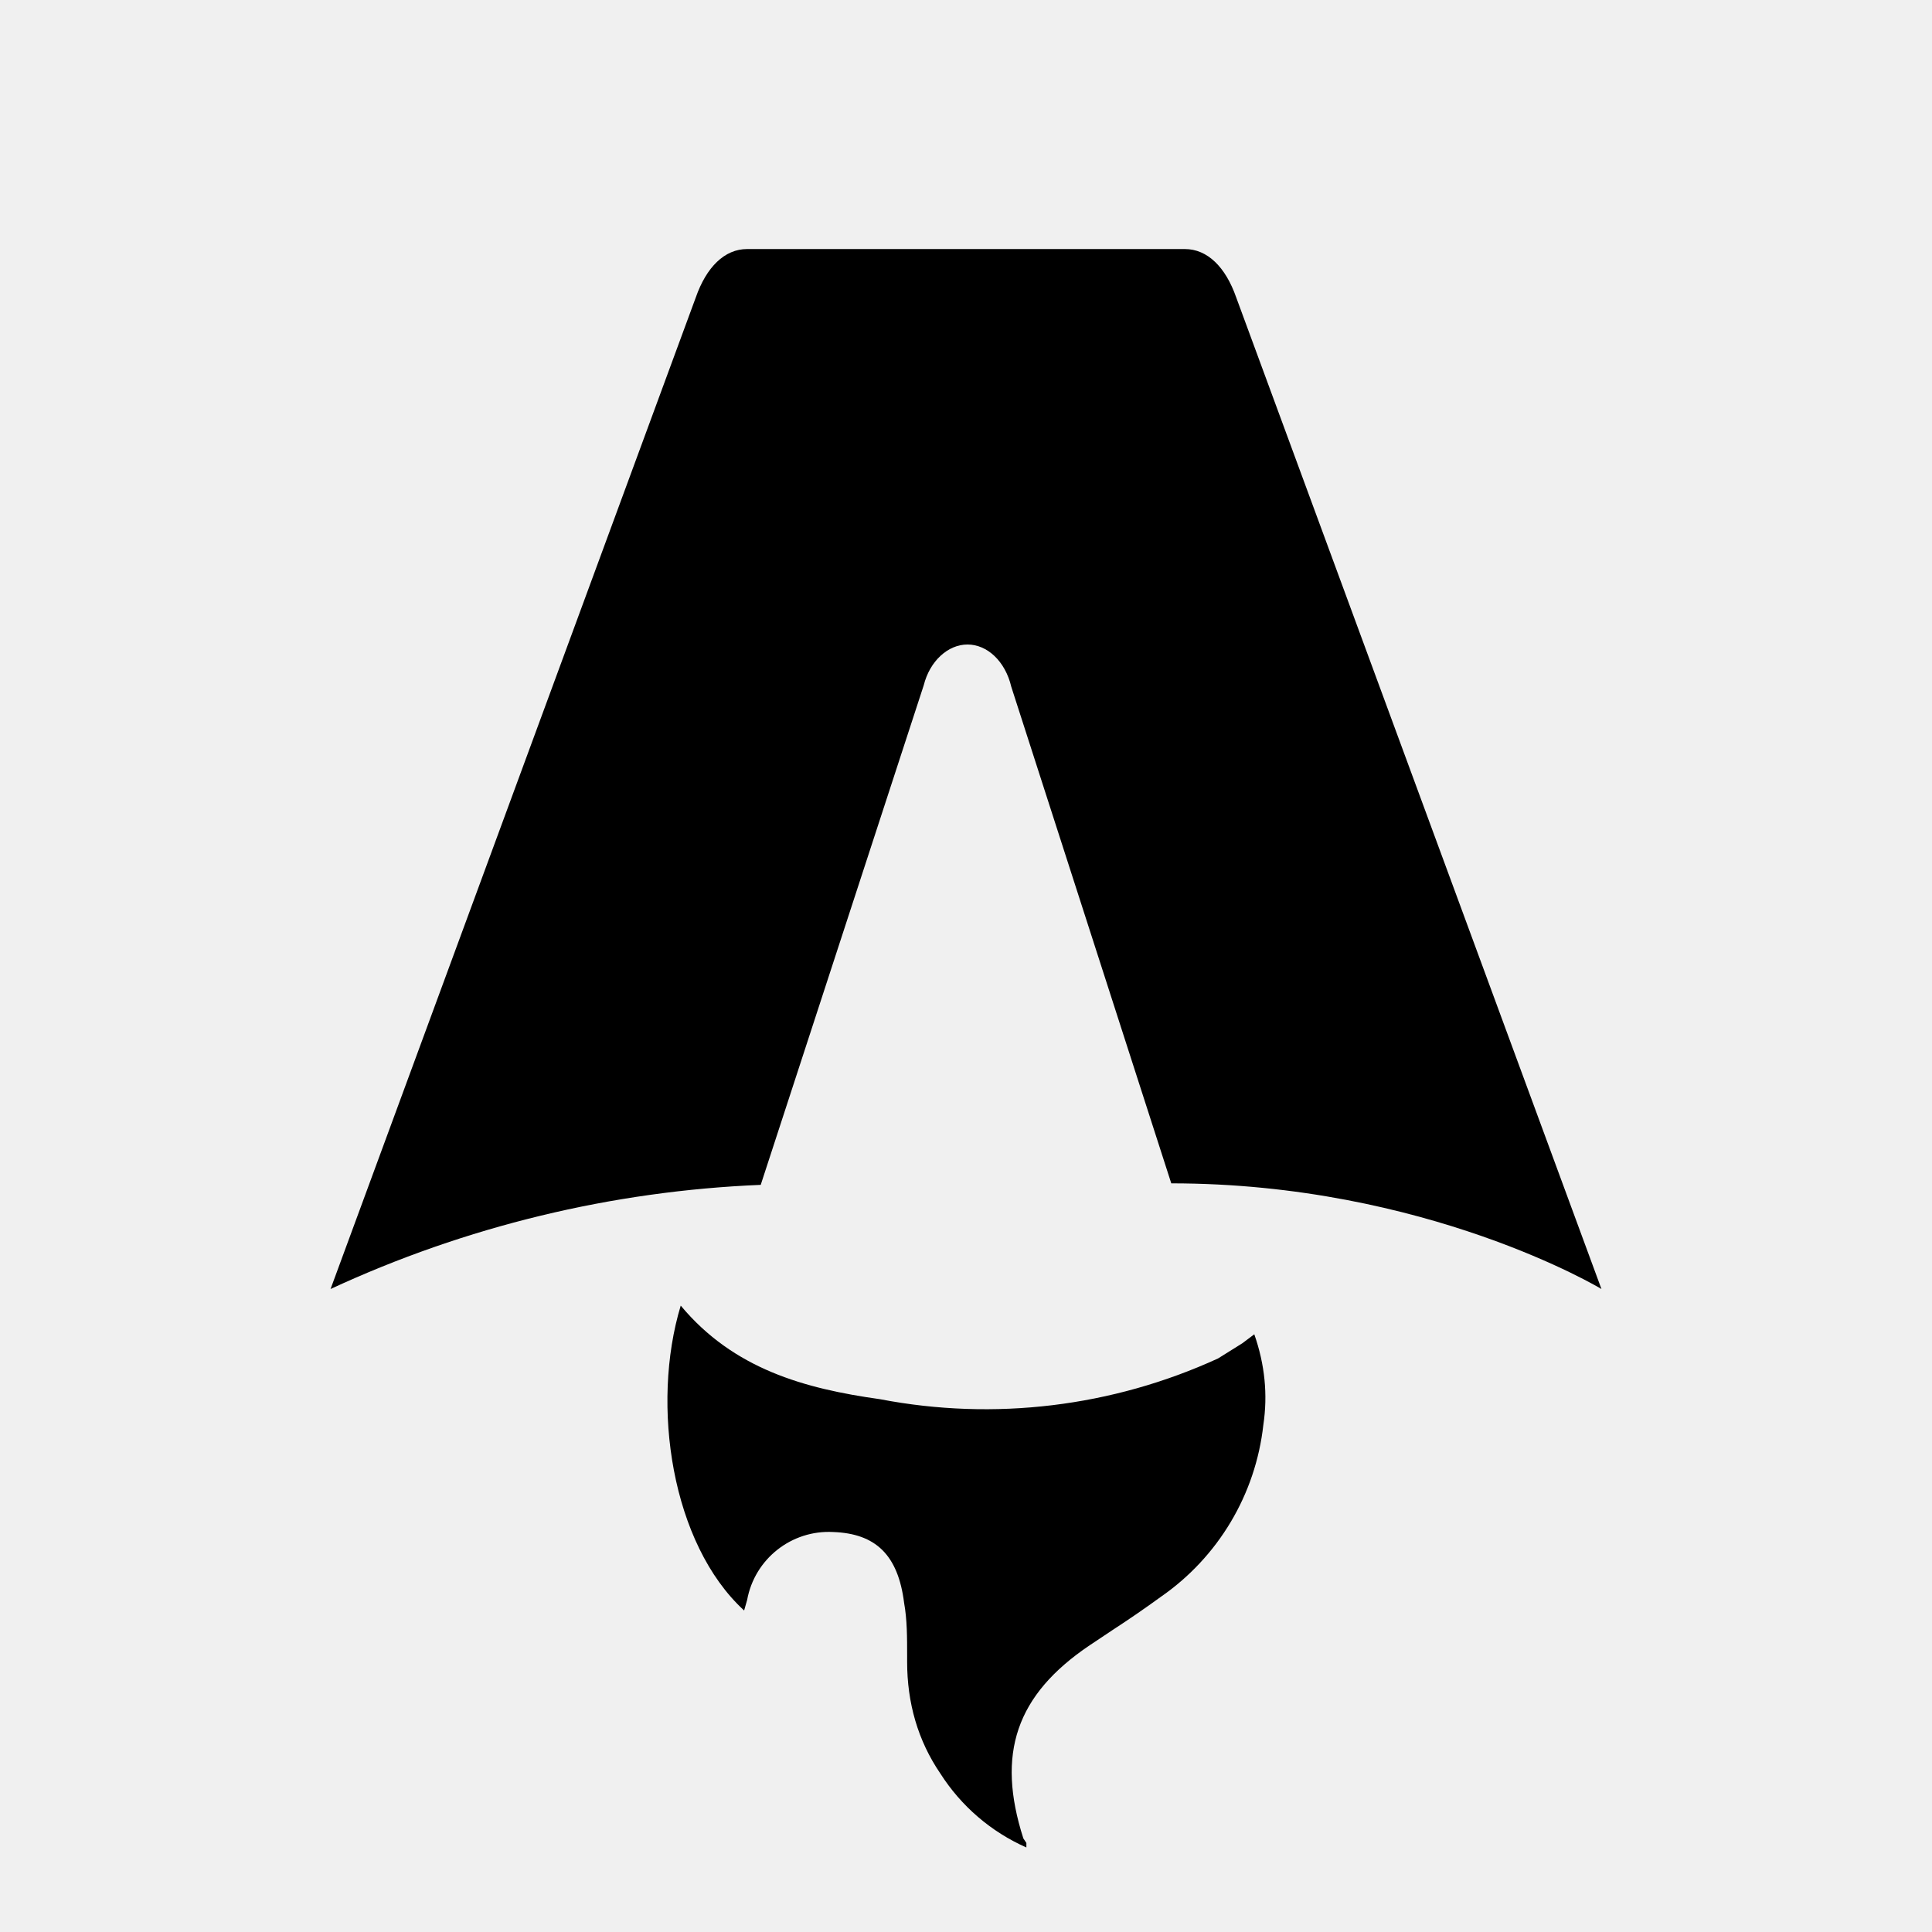
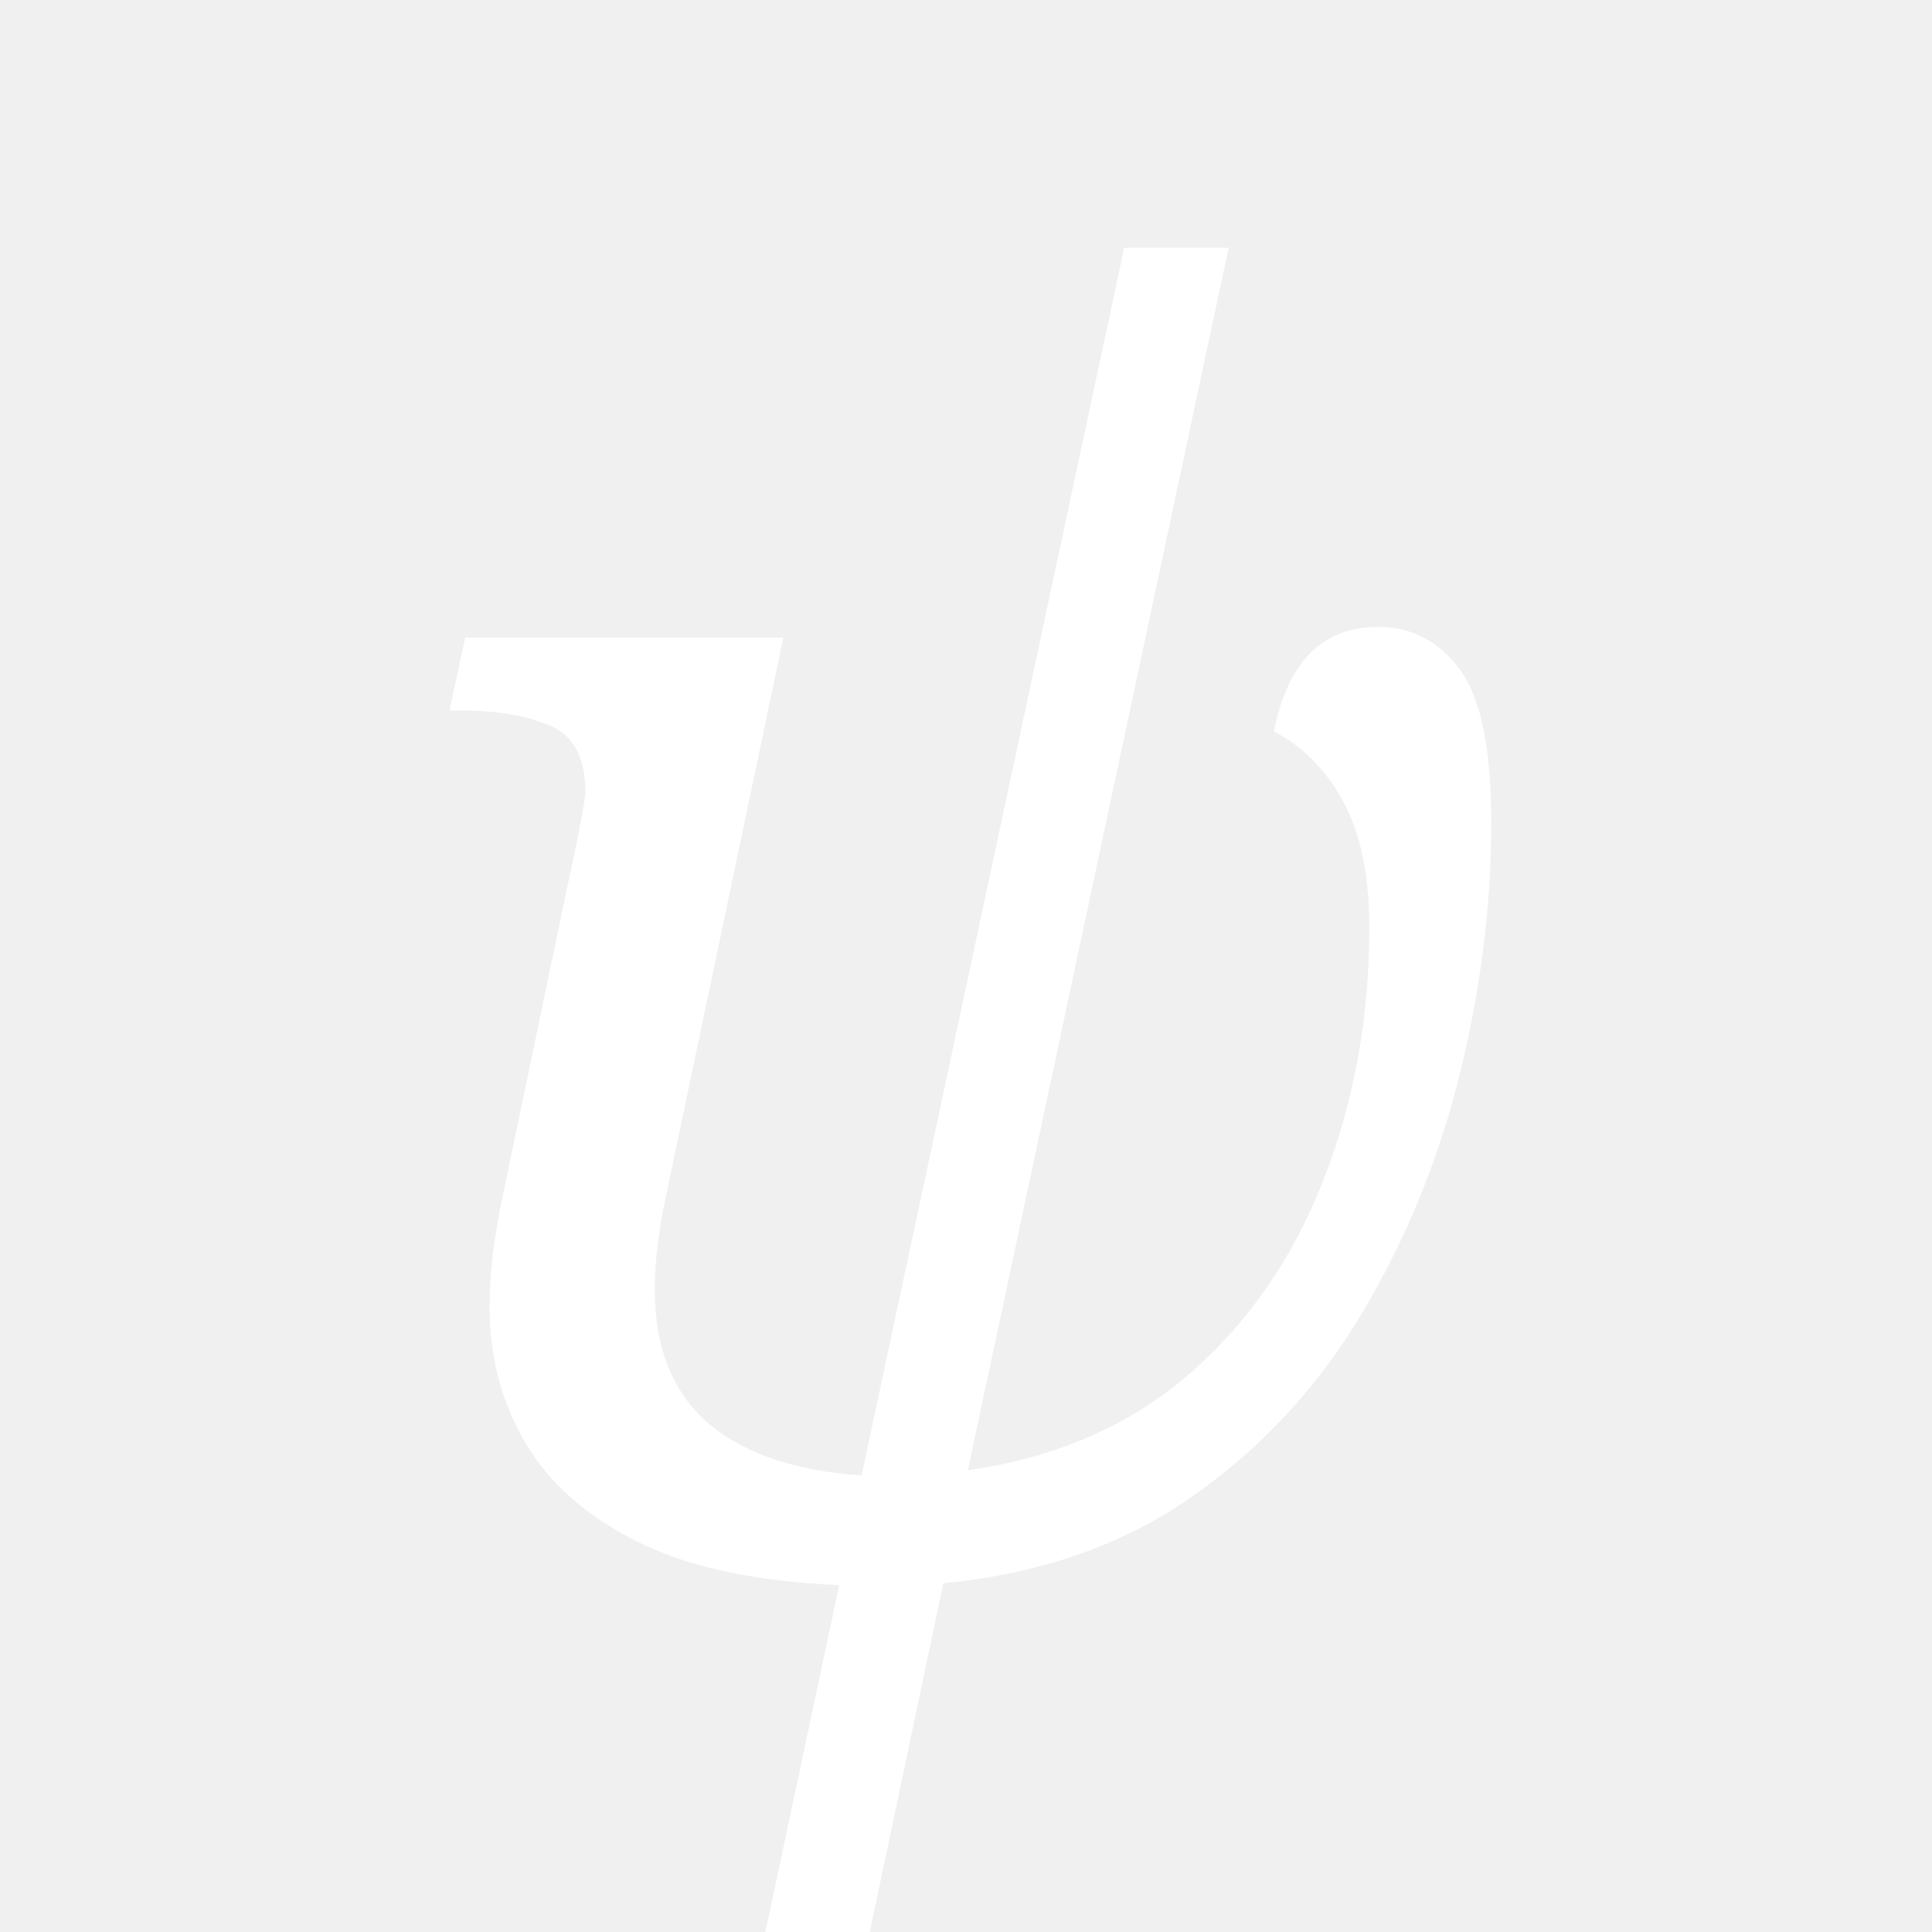
- <svg xmlns="http://www.w3.org/2000/svg" fill="none" viewBox="0 0 128 128">
-   <path d="M50.4 78.5a75.1 75.1 0 0 0-28.5 6.9l24.2-65.7c.7-2 1.9-3.2 3.4-3.2h29c1.5 0 2.7 1.2 3.4 3.2l24.2 65.7s-11.6-7-28.5-7L67 45.5c-.4-1.7-1.6-2.8-2.9-2.8-1.3 0-2.5 1.1-2.9 2.7L50.4 78.5Zm-1.1 28.2Zm-4.2-20.2c-2 6.6-.6 15.8 4.2 20.2a17.5 17.5 0 0 1 .2-.7 5.5 5.5 0 0 1 5.7-4.5c2.8.1 4.3 1.5 4.7 4.7.2 1.1.2 2.3.2 3.5v.4c0 2.7.7 5.2 2.2 7.4a13 13 0 0 0 5.7 4.9v-.3l-.2-.3c-1.8-5.6-.5-9.5 4.4-12.8l1.5-1a73 73 0 0 0 3.2-2.2 16 16 0 0 0 6.8-11.4c.3-2 .1-4-.6-6l-.8.6-1.6 1a37 37 0 0 1-22.4 2.7c-5-.7-9.7-2-13.2-6.2Z" />
-   <style>
-         path { fill: #000; }
-         @media (prefers-color-scheme: dark) {
-             path { fill: #FFF; }
-         }
-     </style>
+ <svg xmlns="http://www.w3.org/2000/svg" width="100" height="100" viewBox="0 0 100 100" fill="none">
+   <text x="50%" y="50%" dominant-baseline="middle" text-anchor="middle" font-family="serif" font-style="italic" font-size="90" fill="#ffffff">ψ</text>
</svg>
